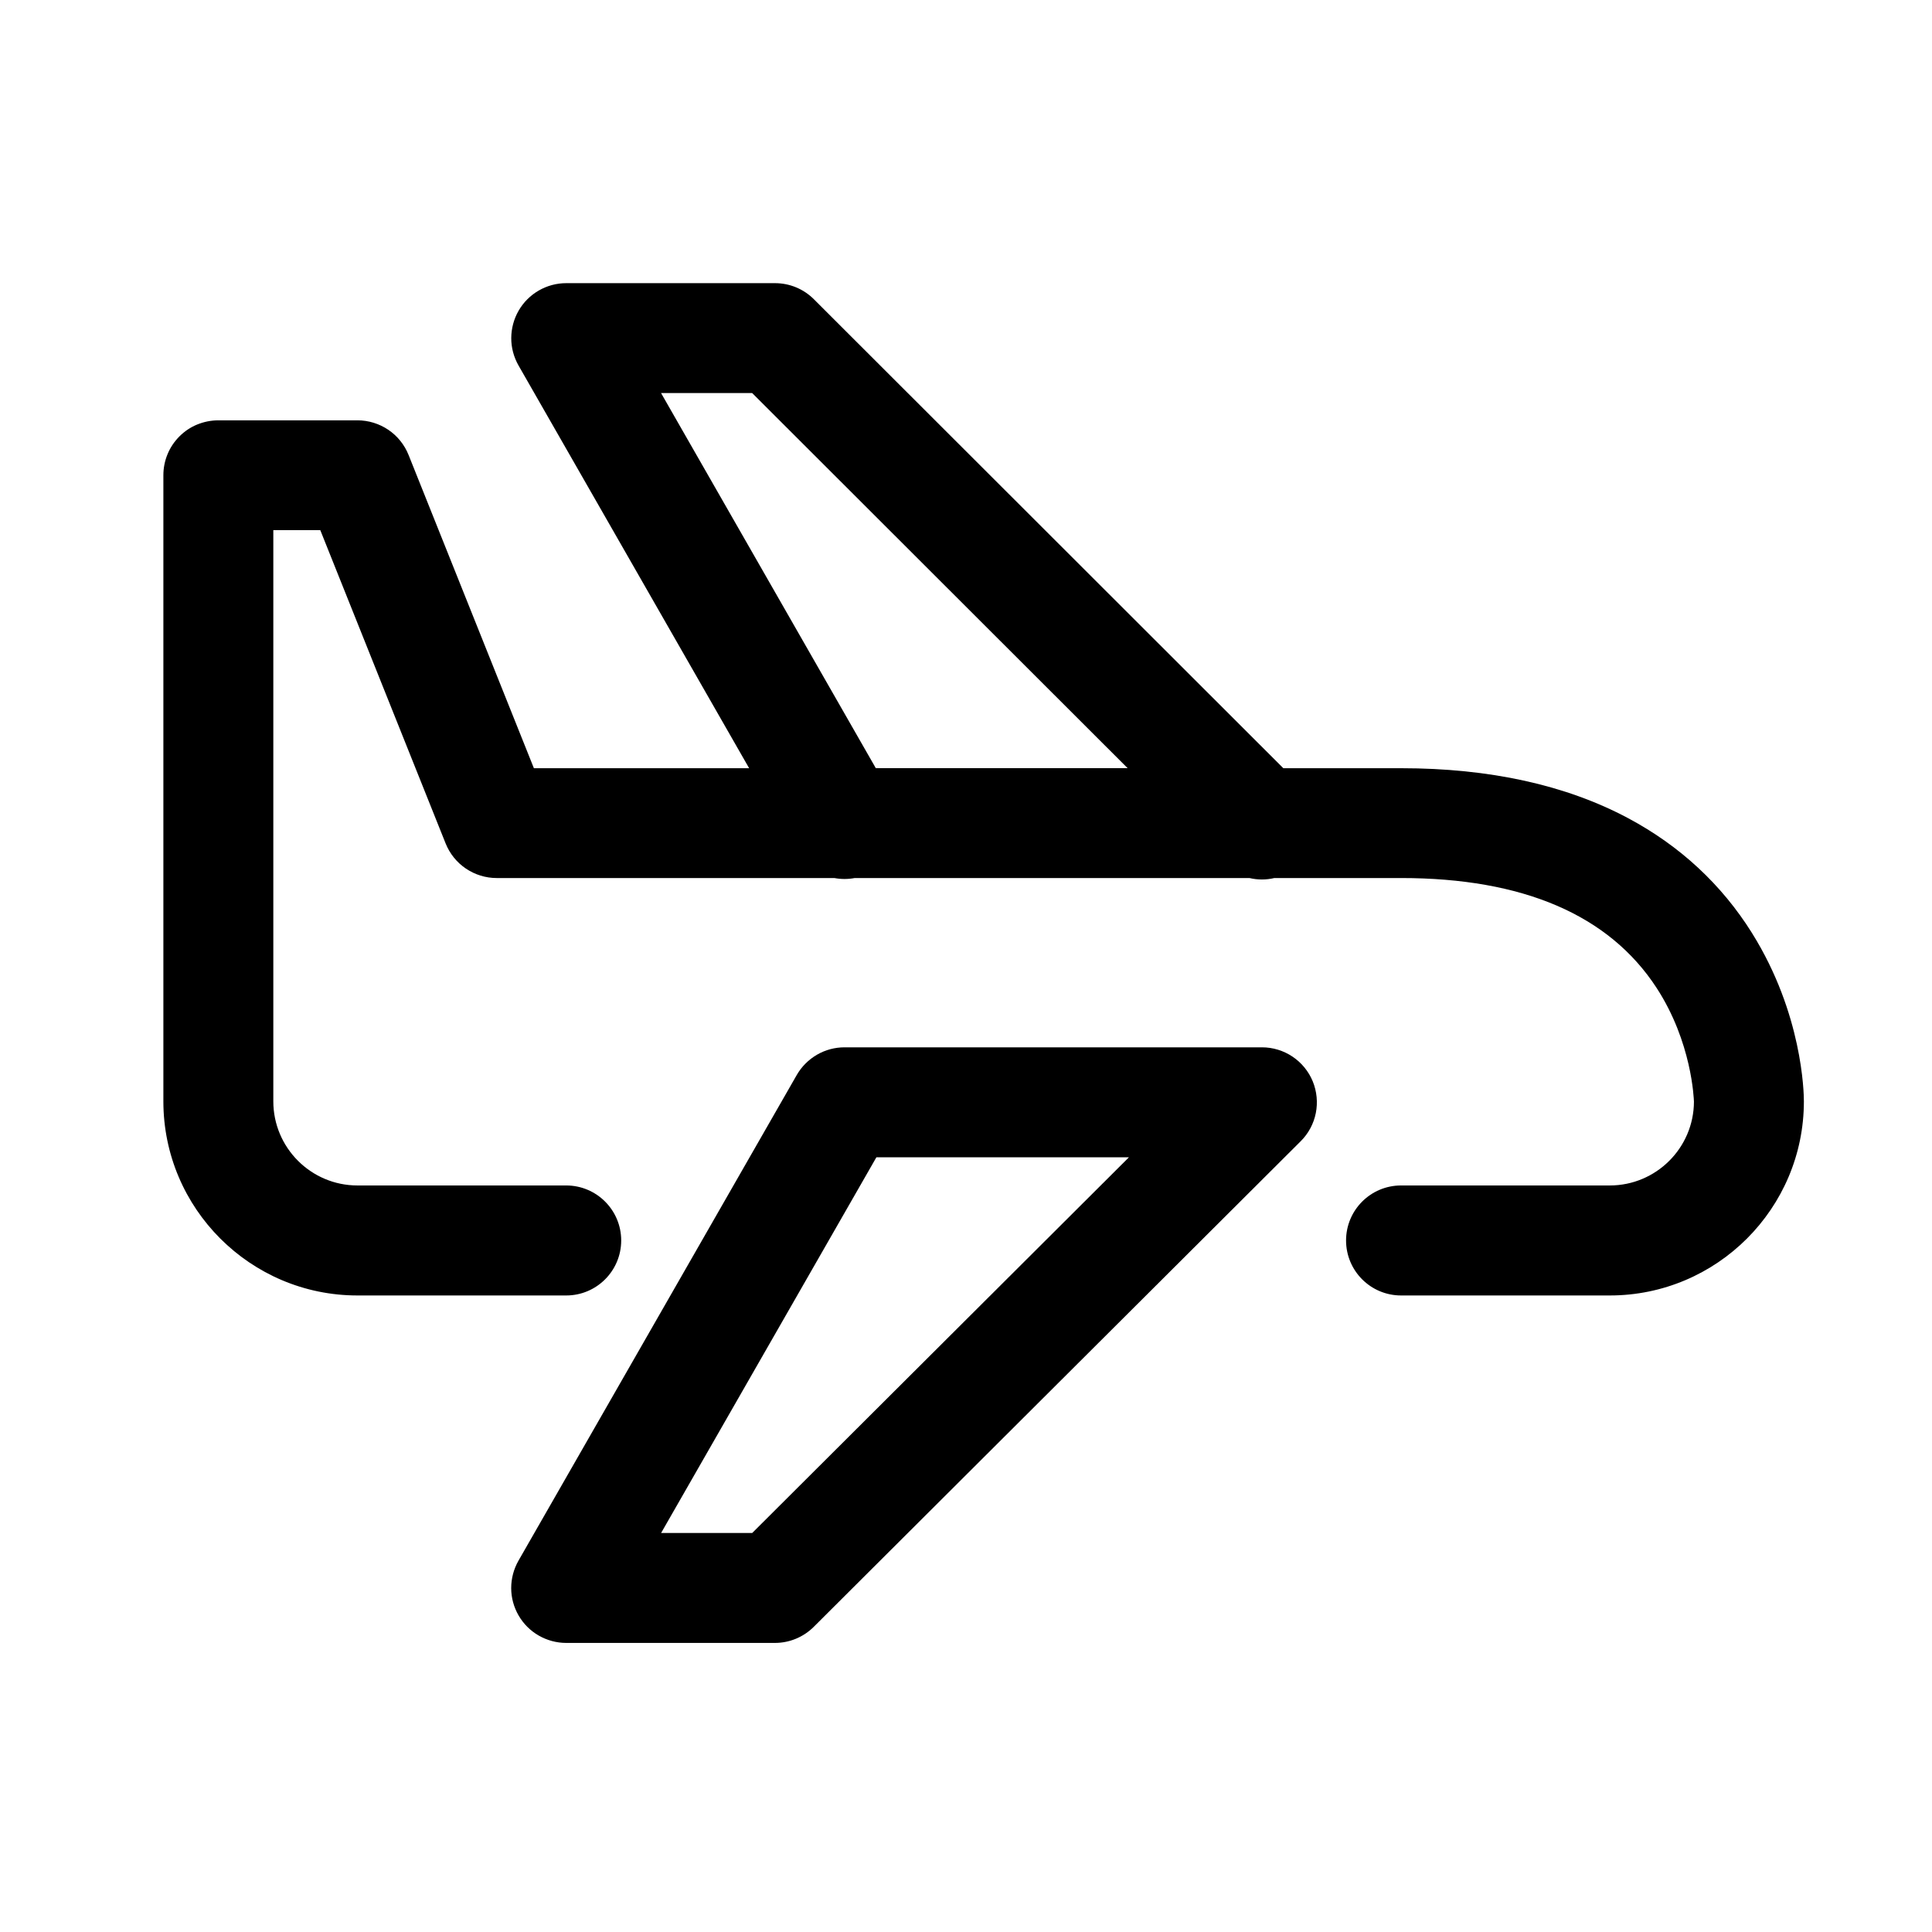
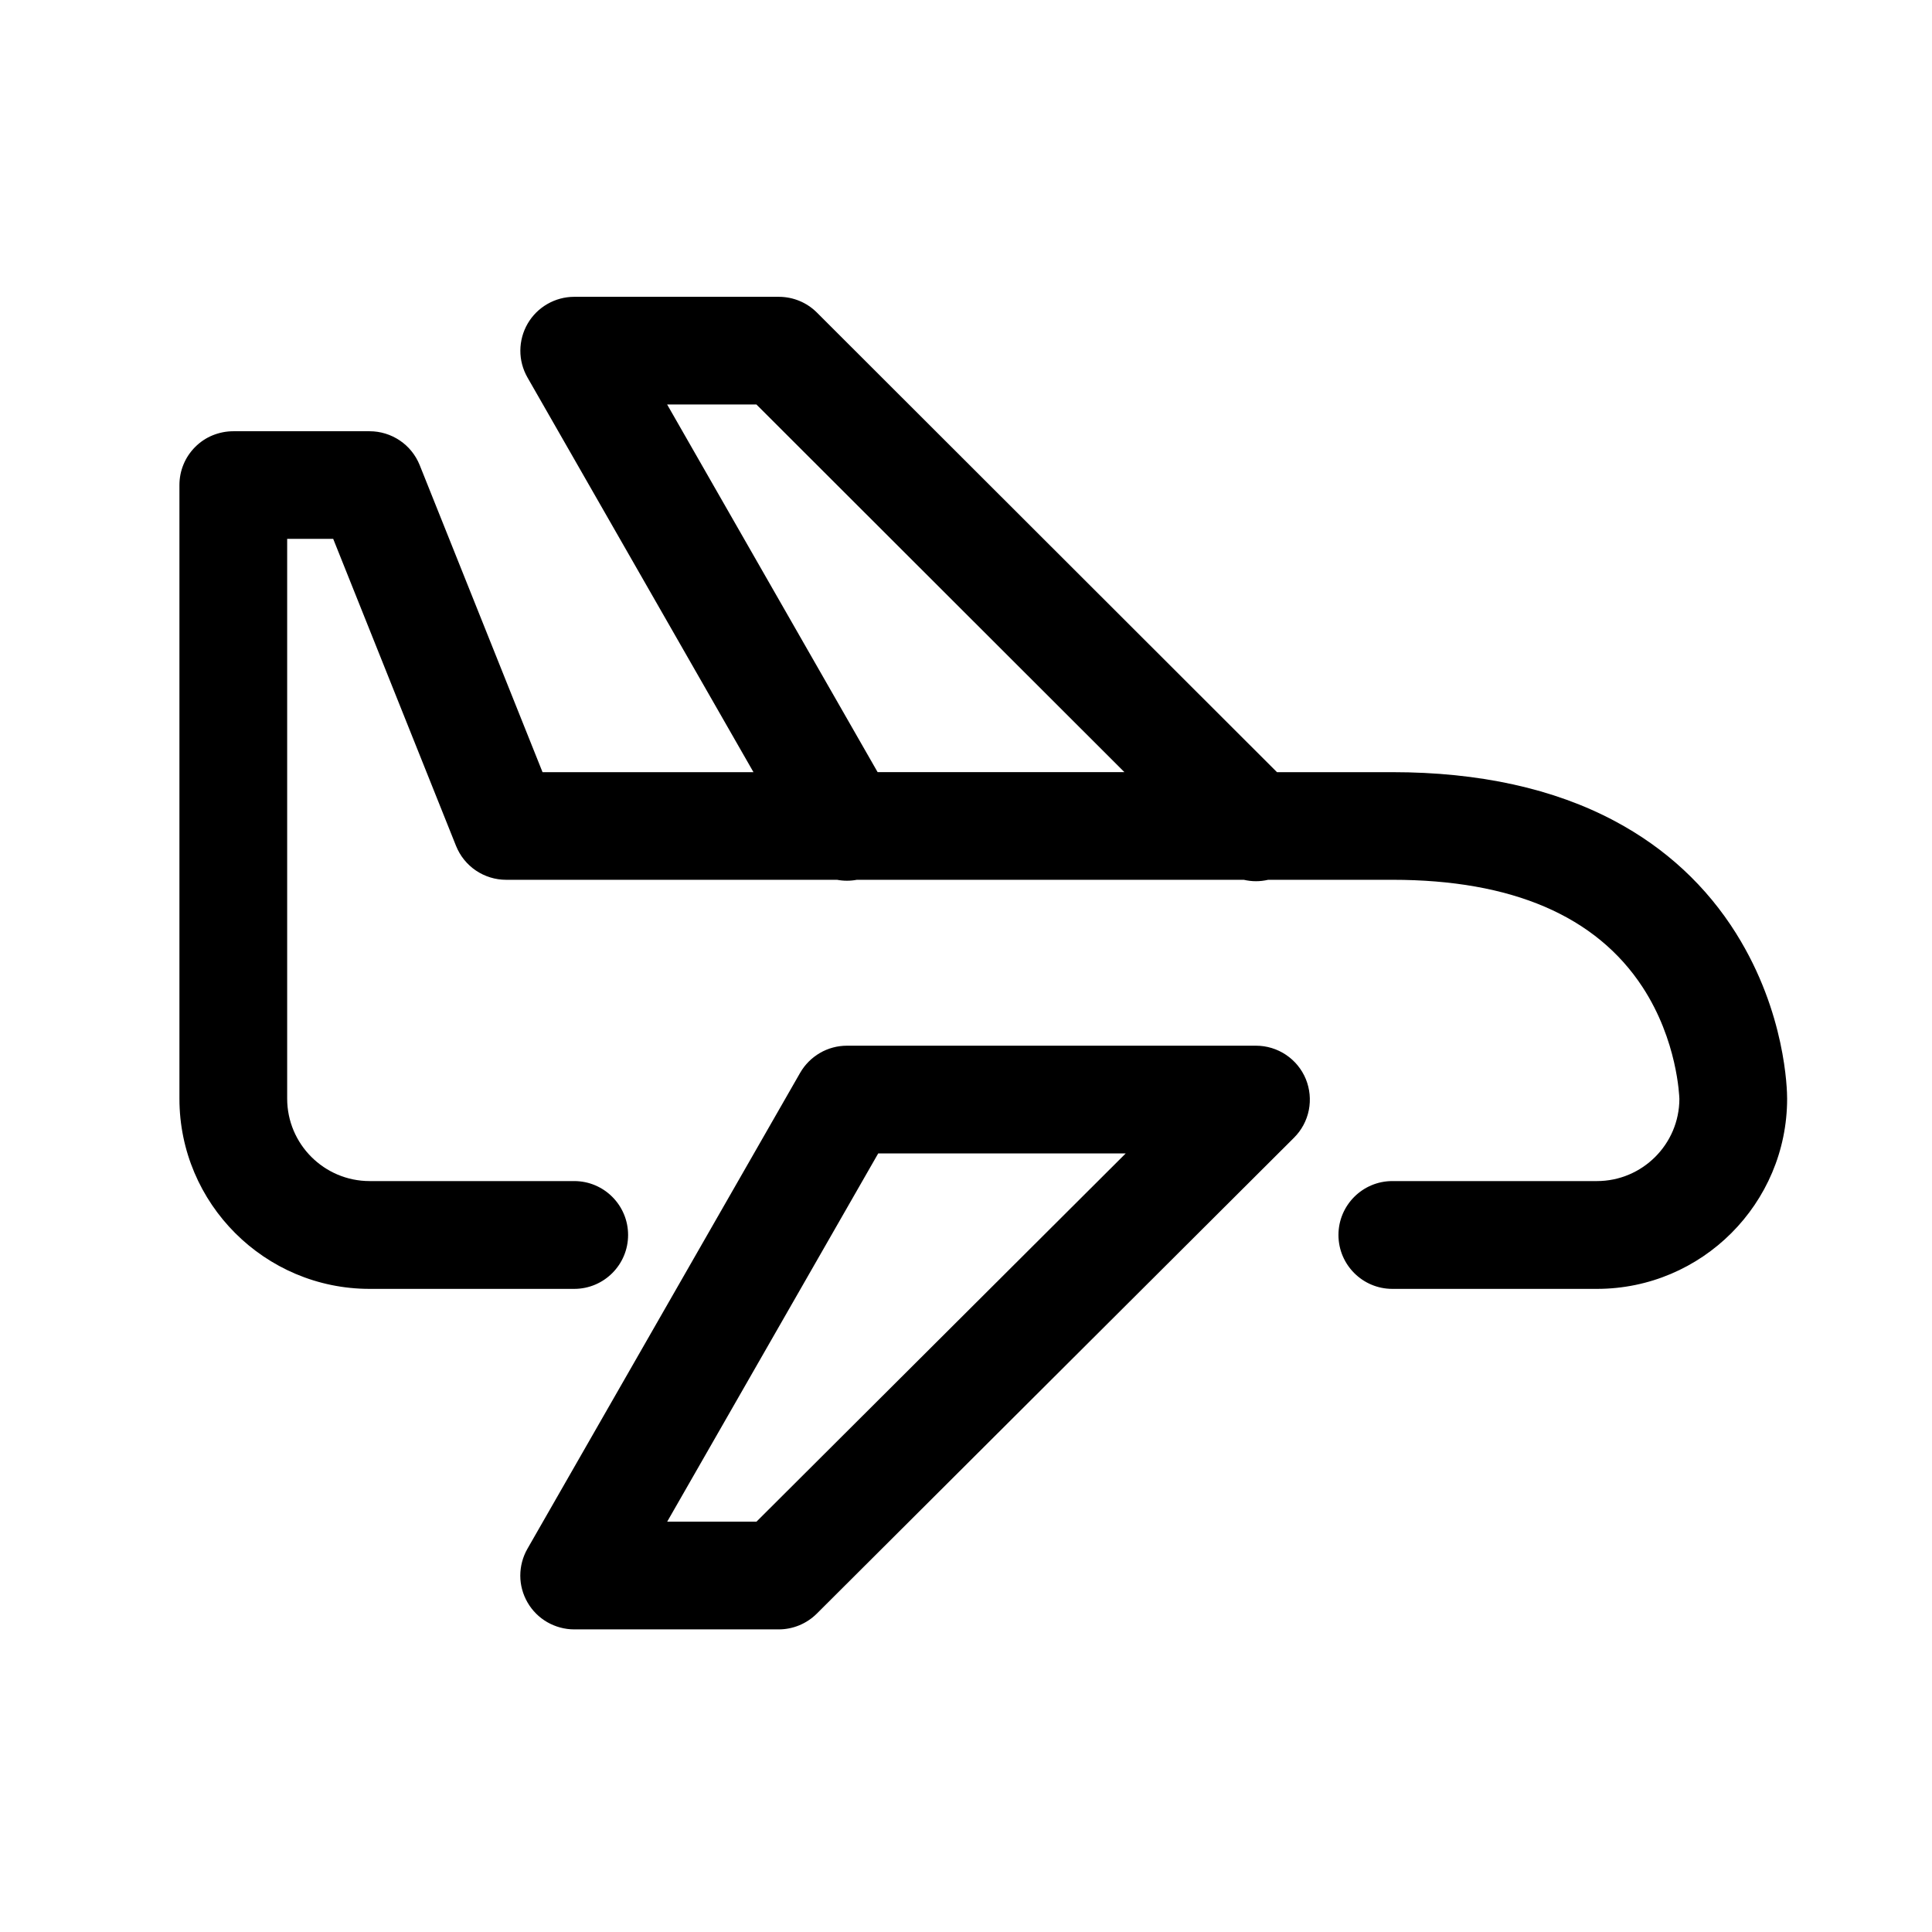
<svg xmlns="http://www.w3.org/2000/svg" width="256" height="256" viewBox="0 0 256 256" fill="none">
-   <path d="M232.16 123.648C228.128 117.2 222.6 112.072 215.728 108.408C207.496 104.016 197.376 101.792 185.656 101.792H170.048L107.84 39.648C106.472 38.279 104.624 37.52 102.688 37.52H75.032C73.752 37.52 72.504 37.855 71.392 38.495C70.28 39.136 69.368 40.047 68.728 41.151C68.088 42.255 67.752 43.511 67.744 44.783C67.736 46.056 68.072 47.312 68.704 48.423L99.264 101.792H70.744L54.136 60.279C53.592 58.928 52.664 57.767 51.456 56.952C50.248 56.136 48.824 55.696 47.368 55.696H28.928C27.968 55.696 27.024 55.888 26.136 56.248C25.248 56.608 24.448 57.151 23.776 57.824C23.104 58.495 22.56 59.303 22.2 60.184C21.832 61.072 21.648 62.016 21.648 62.968V145.936C21.648 160.12 33.184 171.656 47.368 171.656H75.024C79.048 171.656 82.312 168.392 82.312 164.368C82.312 160.344 79.048 157.08 75.024 157.08H47.368C41.216 157.08 36.216 152.08 36.216 145.928V70.248H42.44L59.048 111.76C59.592 113.112 60.52 114.272 61.728 115.088C62.936 115.904 64.36 116.344 65.808 116.344H110.56C111.448 116.512 112.36 116.512 113.248 116.344H165.56C166.104 116.472 166.656 116.536 167.208 116.536C167.76 116.536 168.312 116.472 168.856 116.344H185.648C201.808 116.344 213.192 121.232 219.488 130.872C224.192 138.08 224.44 145.608 224.456 145.968C224.44 152.104 219.44 157.08 213.304 157.08H185.648C181.624 157.08 178.36 160.344 178.36 164.368C178.36 168.392 181.624 171.656 185.648 171.656H213.304C227.488 171.656 239.024 160.12 239.024 145.936C239.024 144.776 238.832 134.32 232.152 123.64L232.16 123.648ZM87.592 52.08H99.664L149.416 101.784H116.048L87.592 52.08Z" fill="currentColor" />
-   <path d="M167.216 138.776H111.904C110.624 138.776 109.36 139.112 108.248 139.76C107.136 140.408 106.216 141.328 105.576 142.44L68.704 206.792C68.072 207.896 67.736 209.152 67.736 210.432C67.736 211.712 68.08 212.96 68.72 214.064C69.36 215.168 70.28 216.088 71.384 216.72C72.488 217.352 73.744 217.696 75.024 217.696H102.68C104.608 217.696 106.456 216.928 107.824 215.568L172.352 151.216C173.376 150.2 174.072 148.896 174.352 147.488C174.632 146.08 174.488 144.608 173.944 143.28C173.392 141.944 172.456 140.808 171.264 140.008C170.072 139.208 168.656 138.776 167.216 138.776ZM99.672 203.128H87.6L116.128 153.344H149.592L99.672 203.128Z" fill="currentColor" />
+   <g data-optical="rescale" transform="translate(128.0,128.0) scale(0.98) translate(-128.0,-128.0)">
+     <path d="M232.16 123.648C228.128 117.2 222.6 112.072 215.728 108.408C207.496 104.016 197.376 101.792 185.656 101.792H170.048L107.84 39.648C106.472 38.279 104.624 37.52 102.688 37.52H75.032C73.752 37.52 72.504 37.855 71.392 38.495C70.28 39.136 69.368 40.047 68.728 41.151C68.088 42.255 67.752 43.511 67.744 44.783C67.736 46.056 68.072 47.312 68.704 48.423L99.264 101.792H70.744L54.136 60.279C53.592 58.928 52.664 57.767 51.456 56.952C50.248 56.136 48.824 55.696 47.368 55.696H28.928C27.968 55.696 27.024 55.888 26.136 56.248C25.248 56.608 24.448 57.151 23.776 57.824C23.104 58.495 22.56 59.303 22.2 60.184C21.832 61.072 21.648 62.016 21.648 62.968V145.936C21.648 160.12 33.184 171.656 47.368 171.656H75.024C79.048 171.656 82.312 168.392 82.312 164.368C82.312 160.344 79.048 157.08 75.024 157.08H47.368C41.216 157.08 36.216 152.08 36.216 145.928V70.248H42.44L59.048 111.76C59.592 113.112 60.52 114.272 61.728 115.088C62.936 115.904 64.36 116.344 65.808 116.344H110.56C111.448 116.512 112.36 116.512 113.248 116.344H165.56C166.104 116.472 166.656 116.536 167.208 116.536C167.76 116.536 168.312 116.472 168.856 116.344H185.648C201.808 116.344 213.192 121.232 219.488 130.872C224.192 138.08 224.44 145.608 224.456 145.968C224.44 152.104 219.44 157.08 213.304 157.08H185.648C181.624 157.08 178.36 160.344 178.36 164.368C178.36 168.392 181.624 171.656 185.648 171.656H213.304C227.488 171.656 239.024 160.12 239.024 145.936C239.024 144.776 238.832 134.32 232.152 123.64L232.16 123.648ZM87.592 52.08H99.664L149.416 101.784H116.048L87.592 52.08Z" fill="currentColor" />
+     <path d="M167.216 138.776H111.904C110.624 138.776 109.36 139.112 108.248 139.76C107.136 140.408 106.216 141.328 105.576 142.44L68.704 206.792C68.072 207.896 67.736 209.152 67.736 210.432C67.736 211.712 68.08 212.96 68.72 214.064C69.36 215.168 70.28 216.088 71.384 216.72C72.488 217.352 73.744 217.696 75.024 217.696H102.68C104.608 217.696 106.456 216.928 107.824 215.568L172.352 151.216C173.376 150.2 174.072 148.896 174.352 147.488C174.632 146.08 174.488 144.608 173.944 143.28C173.392 141.944 172.456 140.808 171.264 140.008C170.072 139.208 168.656 138.776 167.216 138.776ZM99.672 203.128H87.6L116.128 153.344H149.592L99.672 203.128Z" fill="currentColor" />
+   </g>
</svg>
